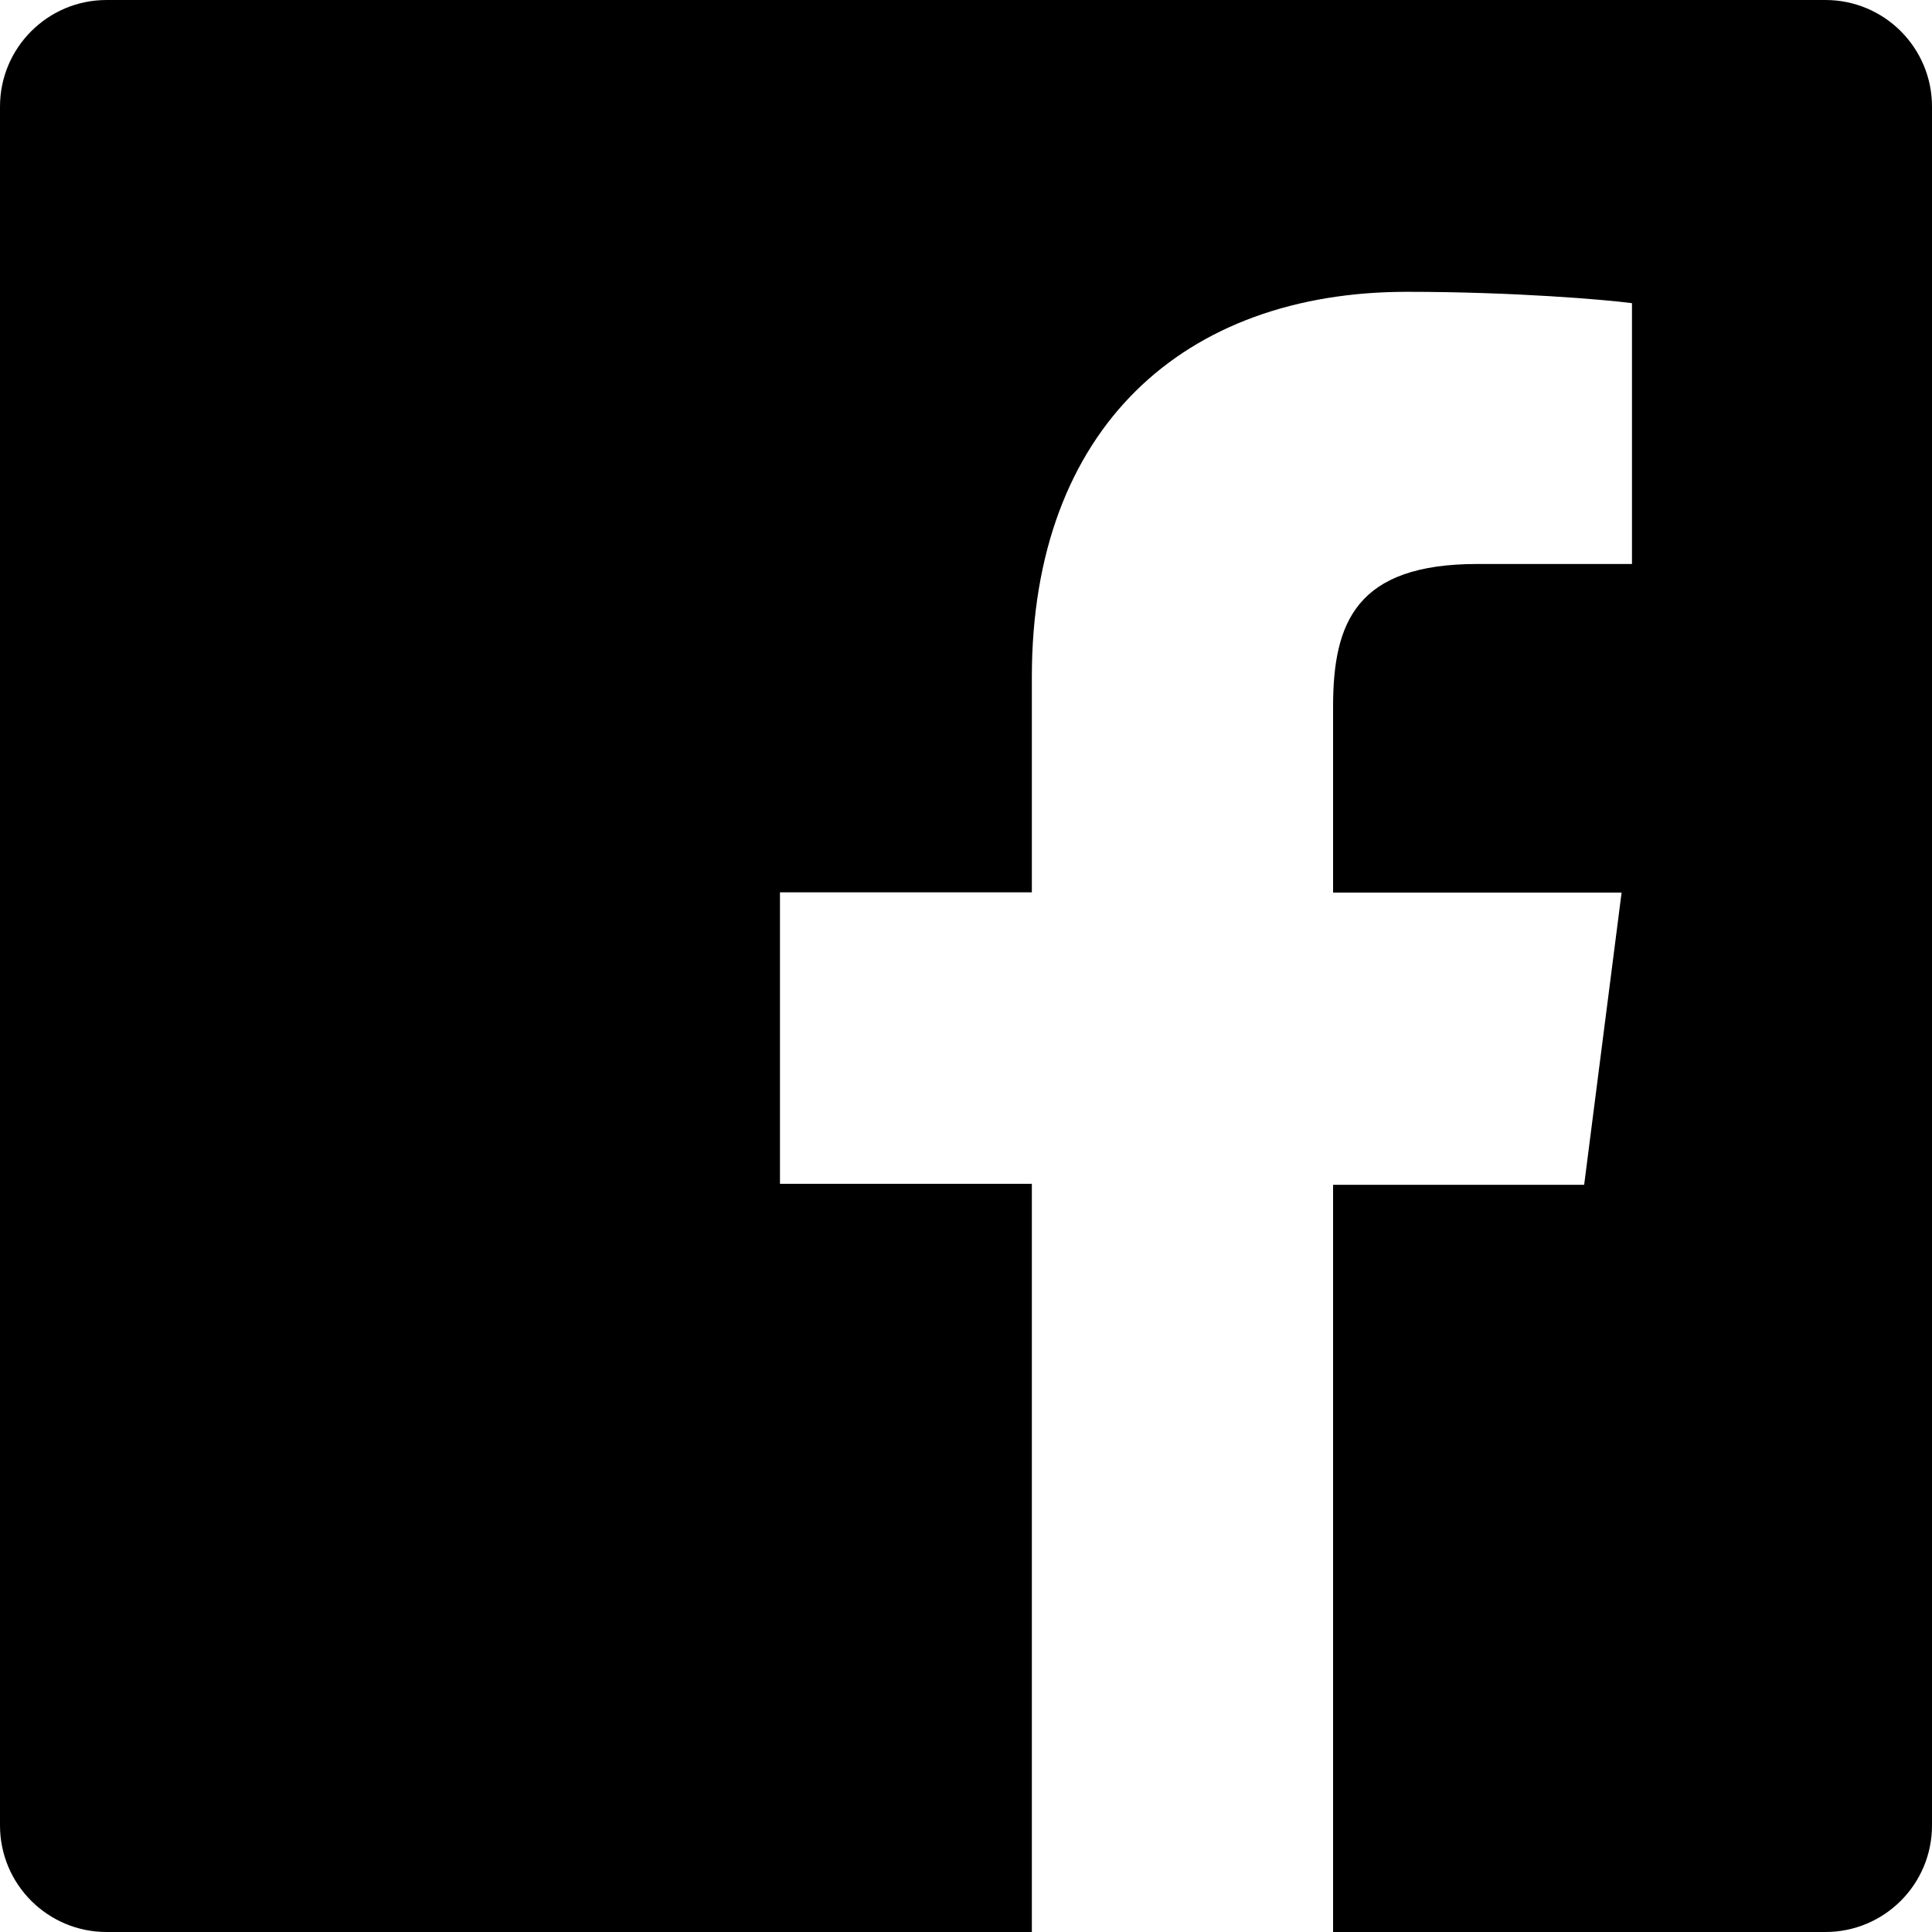
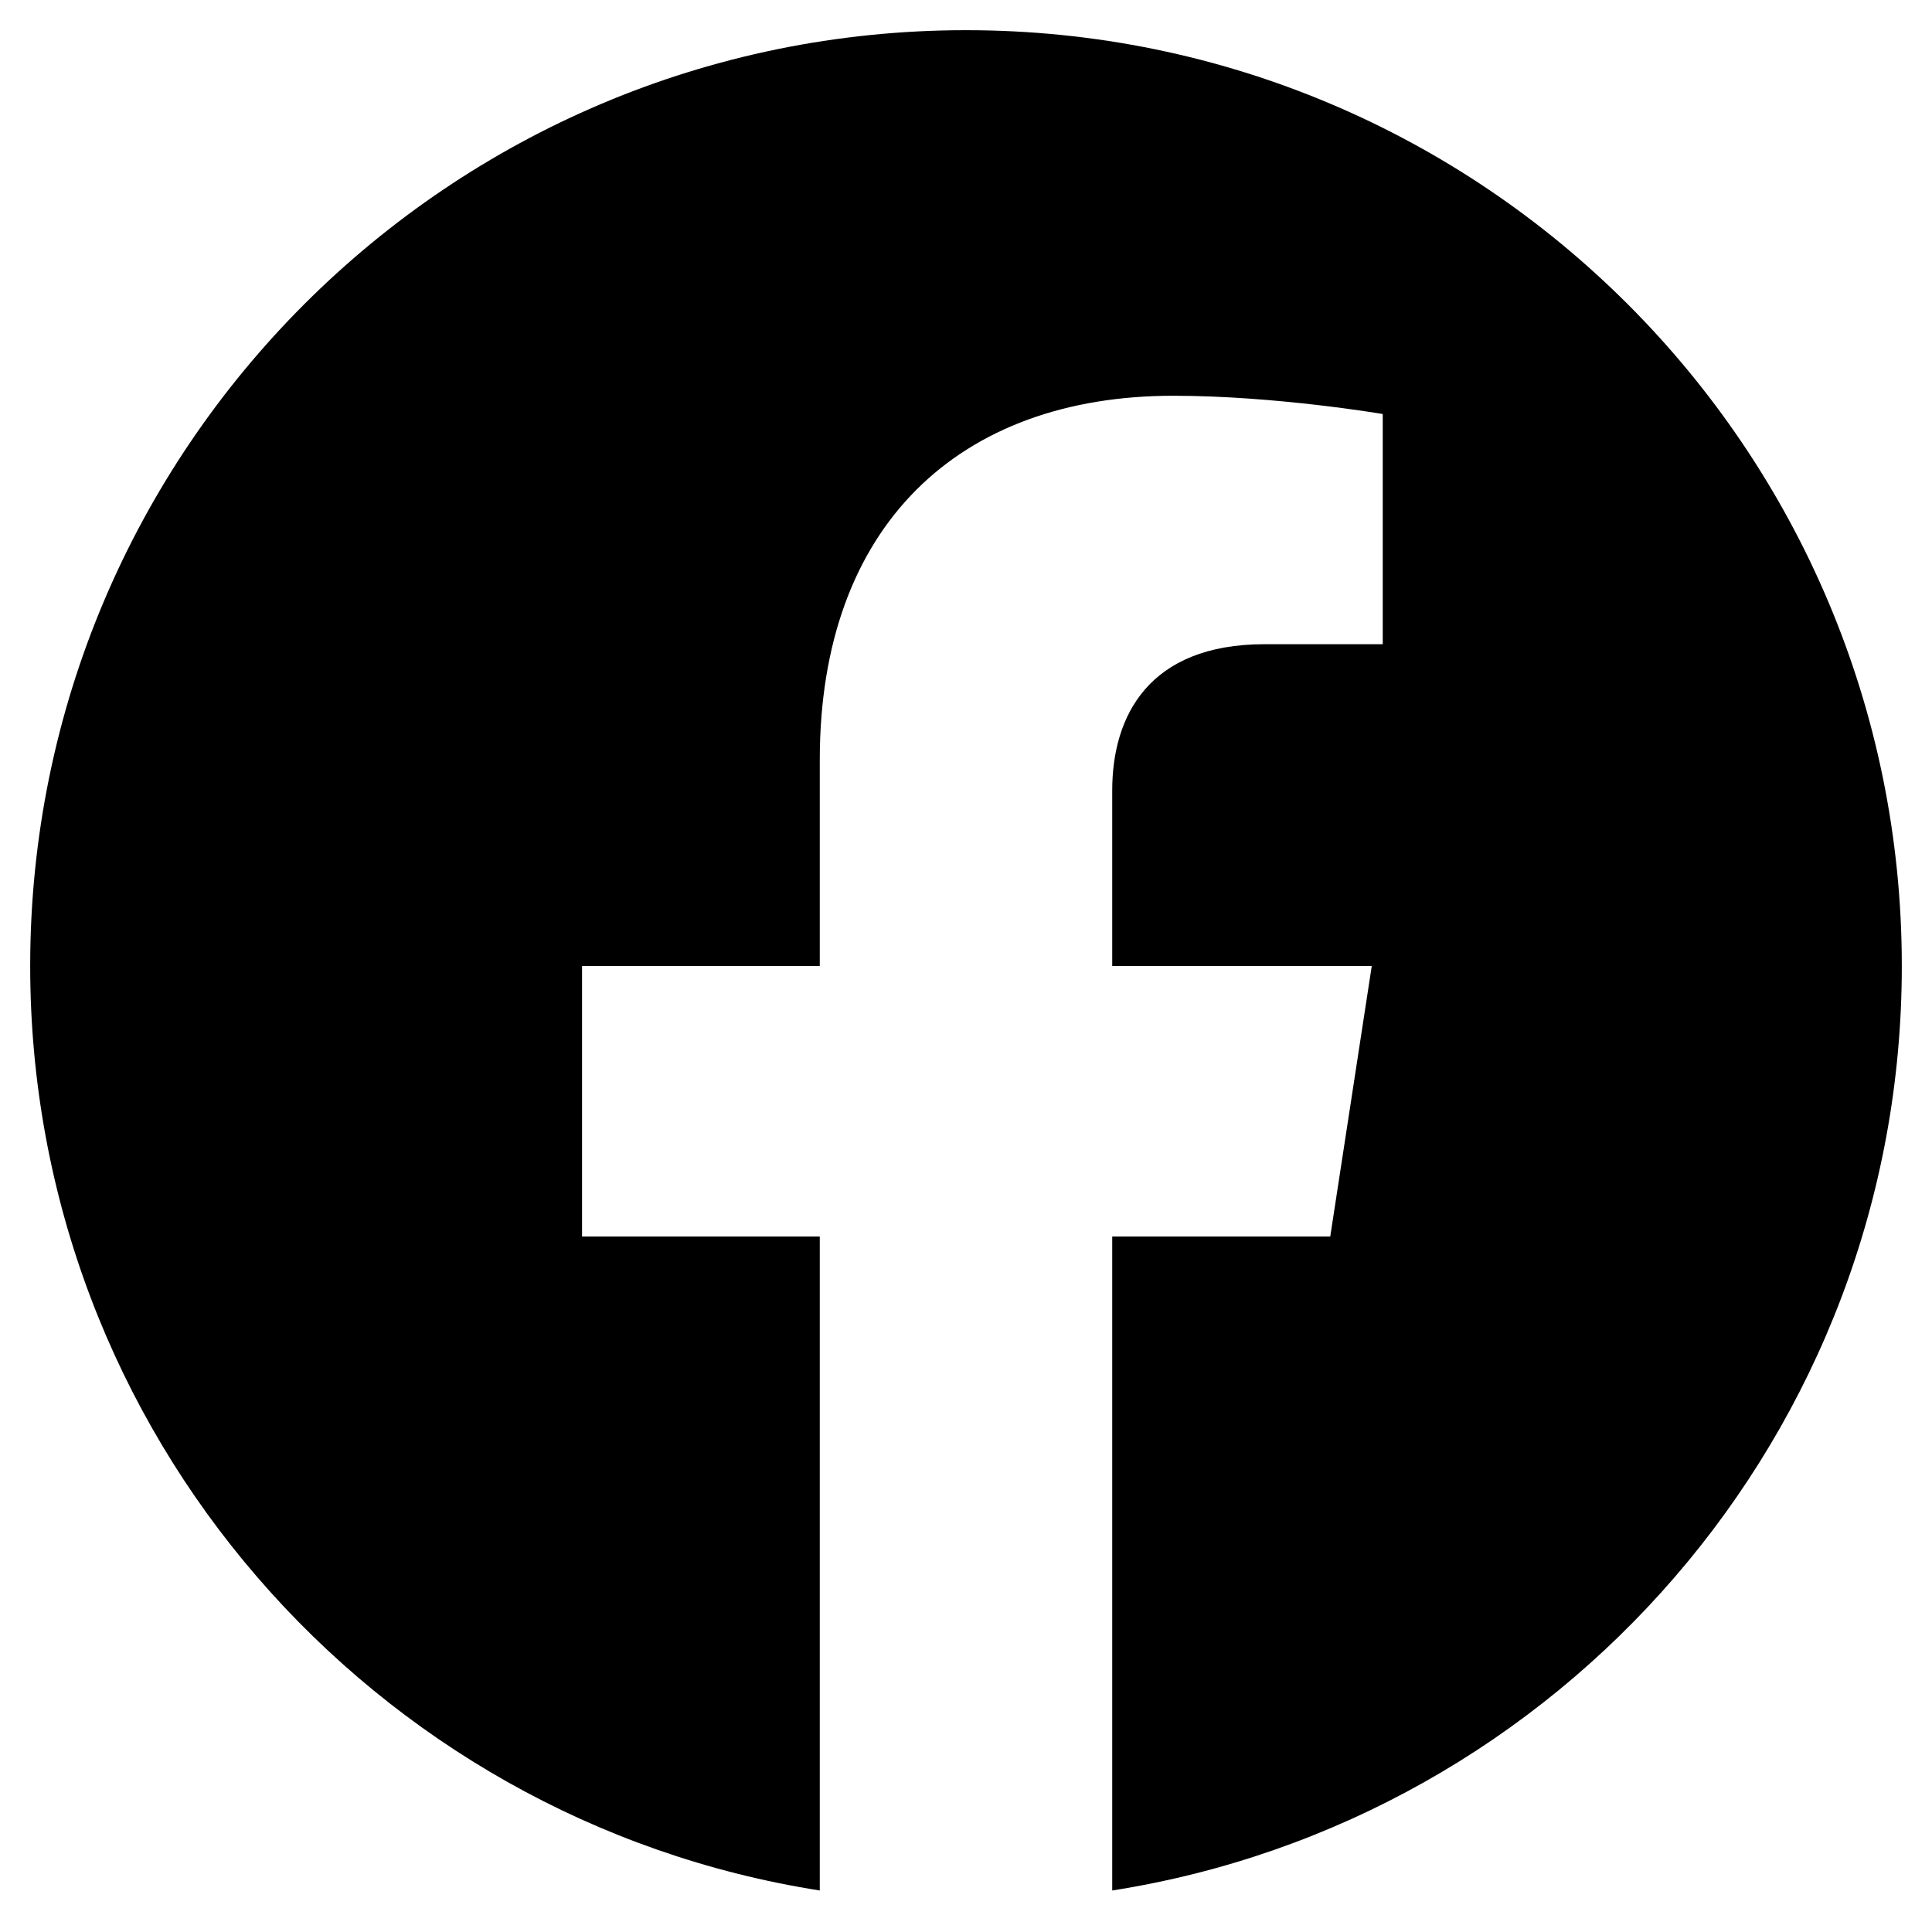
- <svg xmlns="http://www.w3.org/2000/svg" role="img" viewBox="0 0 24 24">
-   <path d="M22.676 0H1.324C.593 0 0 .593 0 1.324v21.352C0 23.408.593 24 1.324 24h11.494v-9.294H9.689v-3.621h3.129V8.41c0-3.099 1.894-4.785 4.659-4.785 1.325 0 2.464.097 2.796.141v3.24h-1.921c-1.5 0-1.792.721-1.792 1.771v2.311h3.584l-.465 3.63H16.56V24h6.115c.733 0 1.325-.592 1.325-1.324V1.324C24 .593 23.408 0 22.676 0" />
+ <svg xmlns="http://www.w3.org/2000/svg" aria-hidden="true" focusable="false" data-prefix="fab" data-icon="facebook" role="img" viewBox="0 0 512 512" class="svg-inline--fa fa-facebook fa-w-16">
+   <path fill="currentColor" d="M504 256C504 119 393 8 256 8S8 119 8 256c0 123.78 90.69 226.38 209.25 245V327.69h-63V256h63v-54.64c0-62.15 37-96.48 93.67-96.48 27.14 0 55.52 4.84 55.52 4.84v61h-31.28c-30.8 0-40.41 19.12-40.41 38.73V256h68.78l-11 71.69h-57.78V501C413.31 482.38 504 379.78 504 256z" class="" />
</svg>
